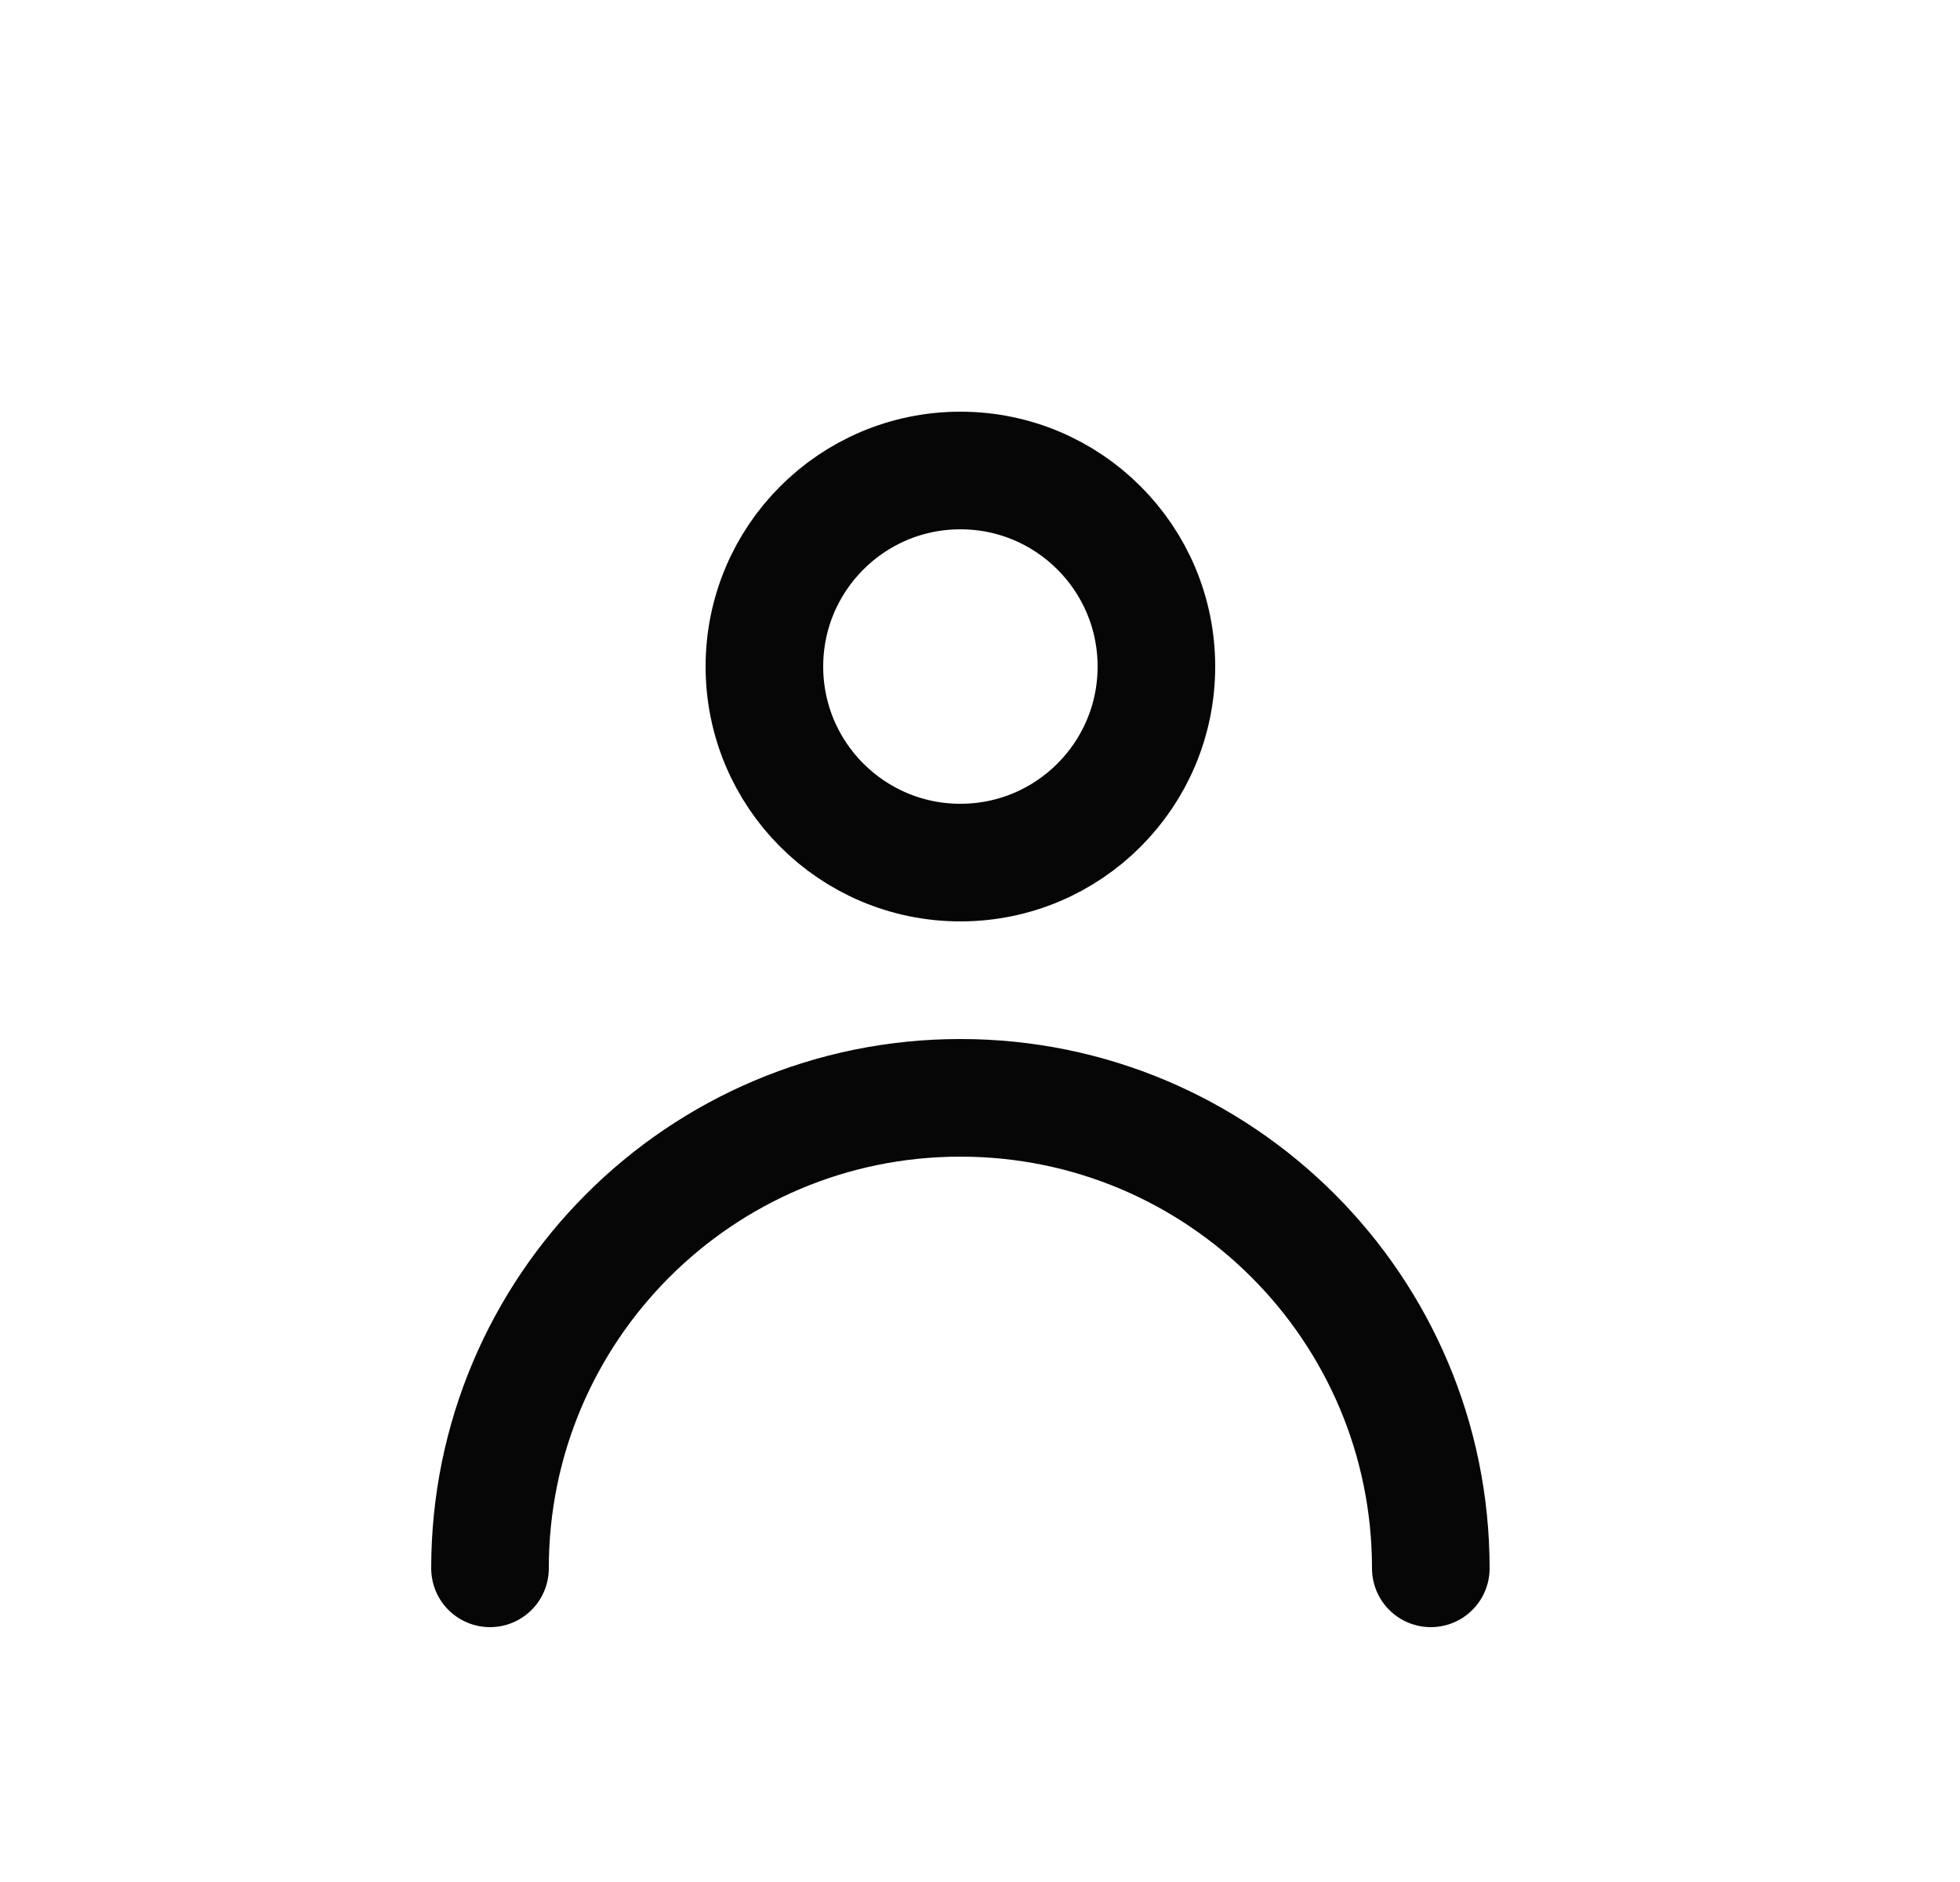
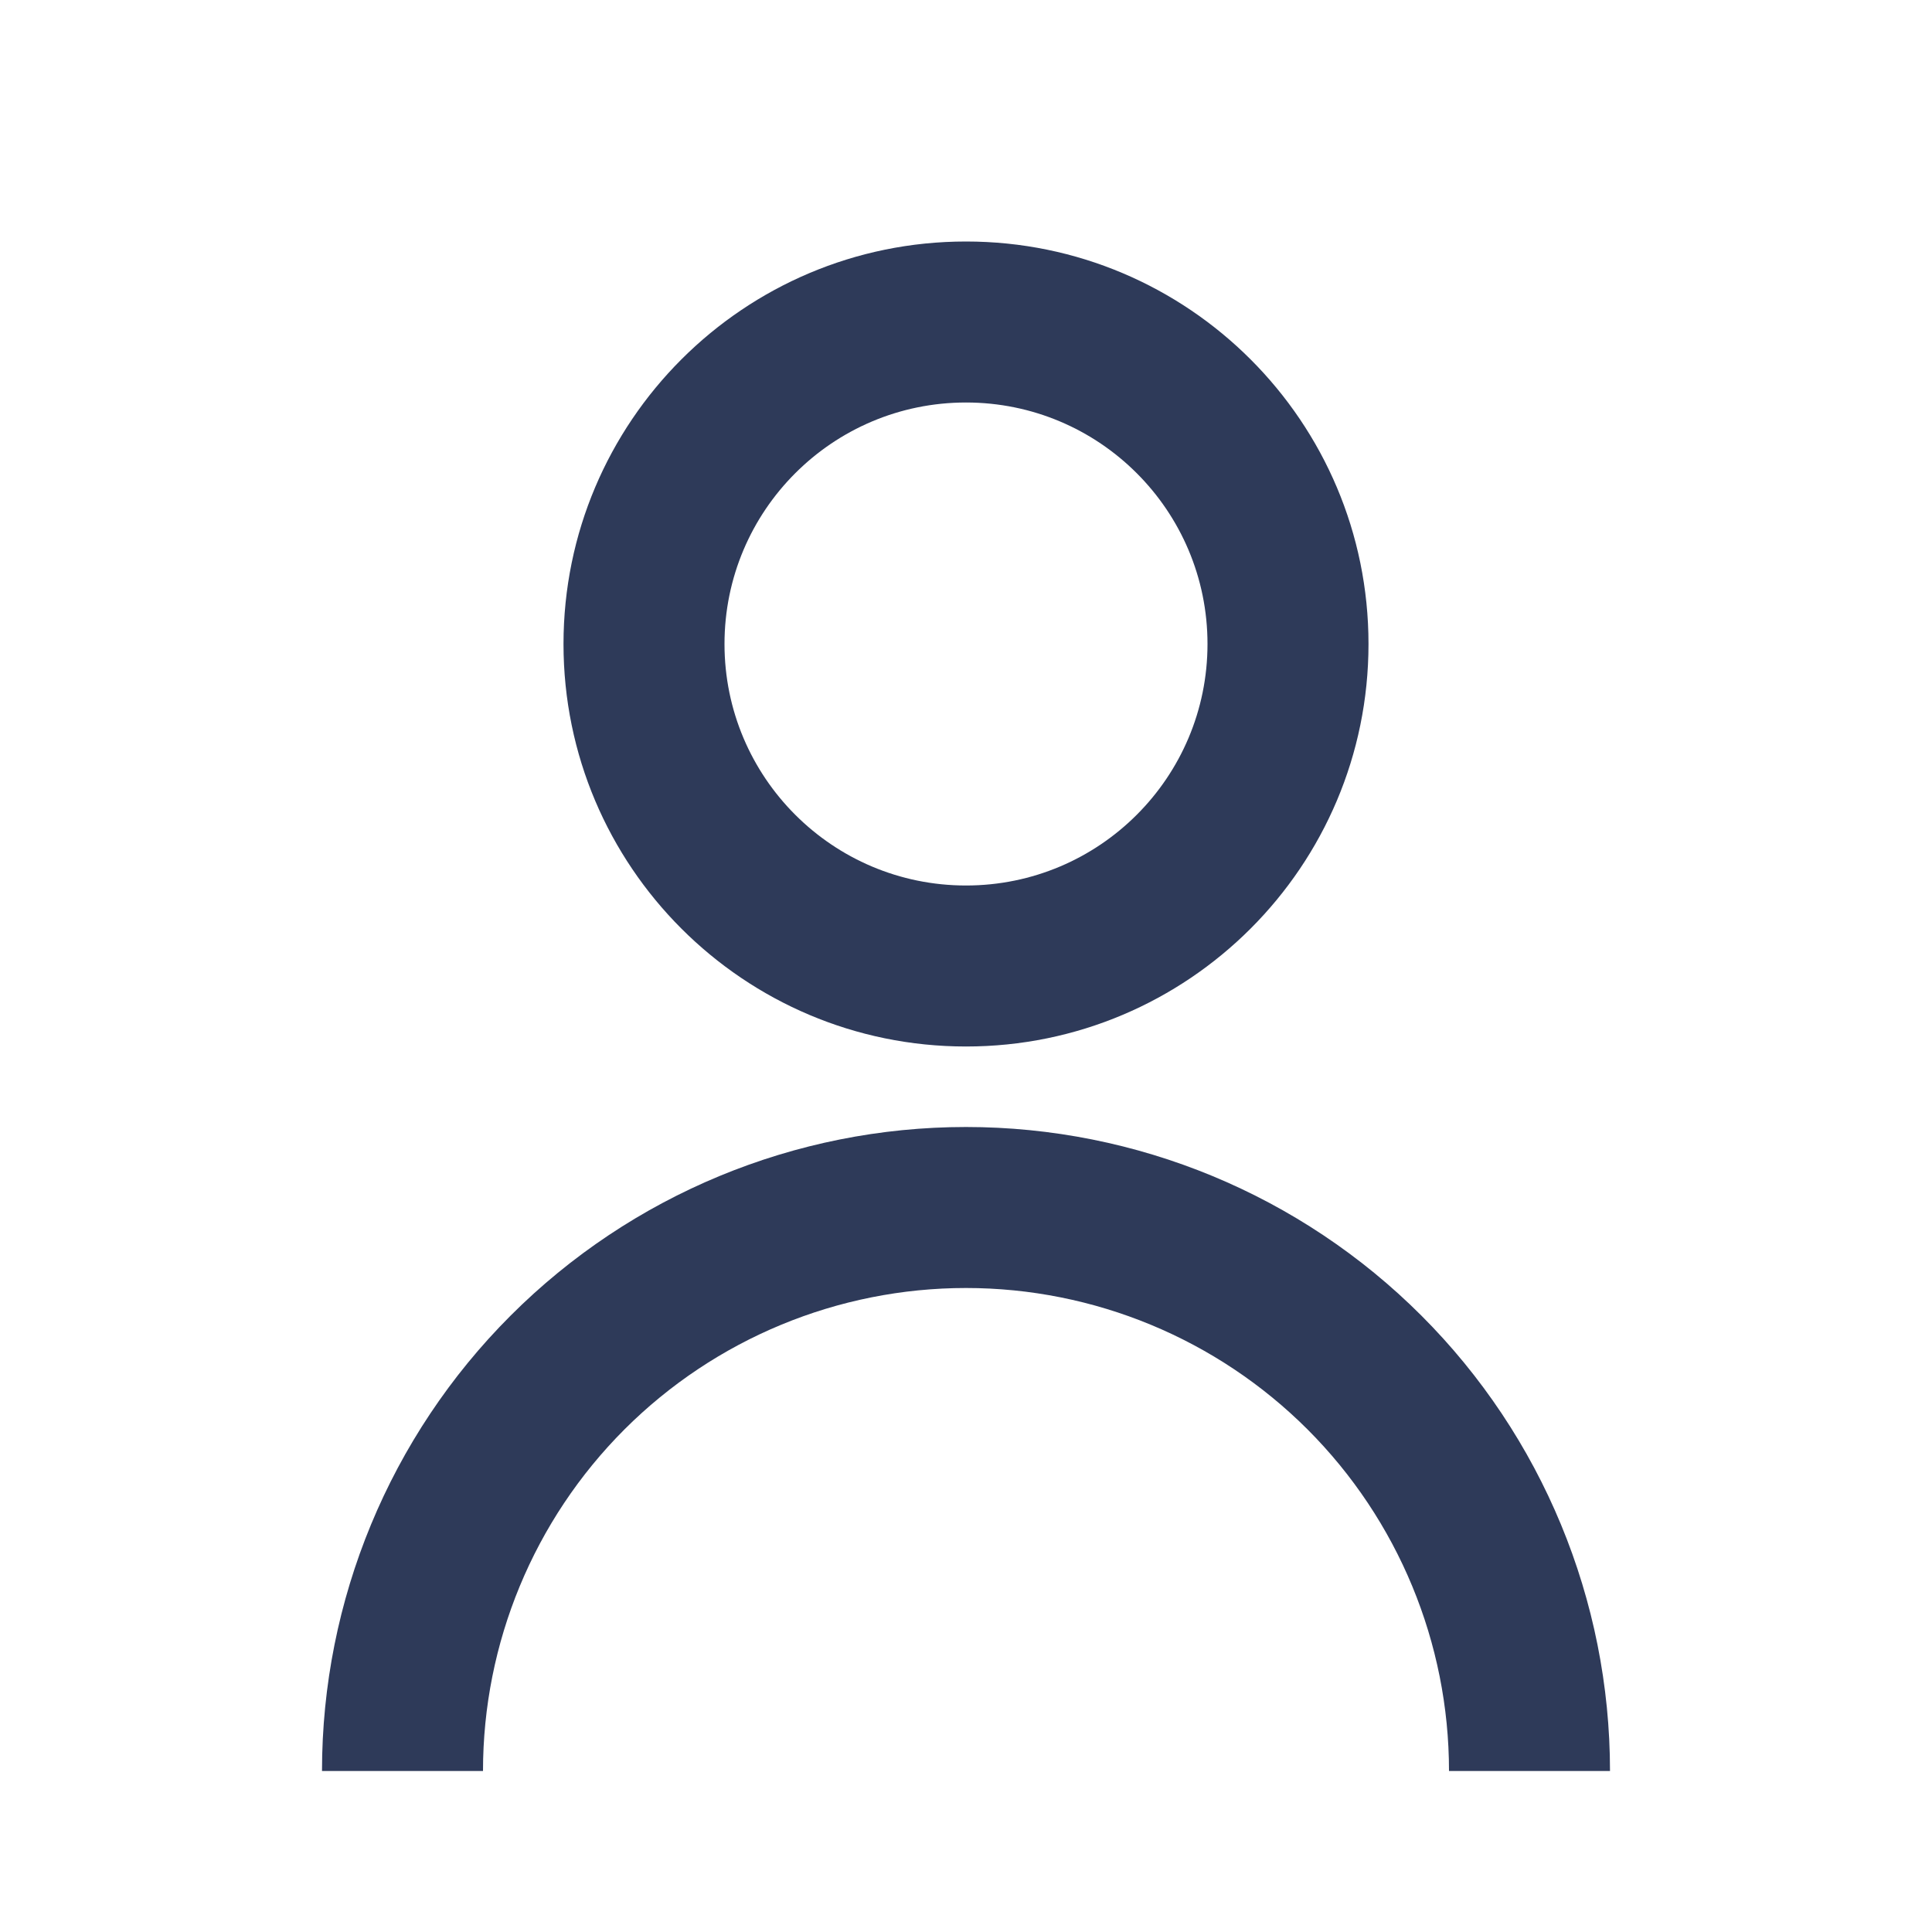
- <svg xmlns="http://www.w3.org/2000/svg" width="25" height="24" viewBox="0 0 25 24" fill="none">
-   <path fill-rule="evenodd" clip-rule="evenodd" d="M12.25 11C13.631 11 14.75 9.881 14.75 8.5C14.75 7.119 13.631 6 12.25 6C10.869 6 9.75 7.119 9.75 8.5C9.75 9.881 10.869 11 12.25 11Z" stroke="#060606" stroke-width="1.5" stroke-linecap="round" />
-   <path d="M6.25 20C6.25 16.686 8.936 14 12.25 14C15.564 14 18.25 16.686 18.25 20" stroke="#060606" stroke-width="1.5" stroke-linecap="round" />
+ <svg xmlns="http://www.w3.org/2000/svg" width="24" height="24" viewBox="0 0 24 24" fill="none">
+   <path d="M7 8C7 5.239 9.239 3 12 3C14.761 3 17 5.239 17 8C17 10.761 14.761 13 12 13C9.239 13 7 10.761 7 8ZM12 11C13.657 11 15 9.657 15 8C15 6.343 13.657 5 12 5C10.343 5 9 6.343 9 8C9 9.657 10.343 11 12 11Z" fill="#2E3A59" />
+   <path d="M6.343 16.343C4.843 17.843 4 19.878 4 22H6C6 20.409 6.632 18.883 7.757 17.757C8.883 16.632 10.409 16 12 16C13.591 16 15.117 16.632 16.243 17.757C17.368 18.883 18 20.409 18 22H20C20 19.878 19.157 17.843 17.657 16.343C16.157 14.843 14.122 14 12 14C9.878 14 7.843 14.843 6.343 16.343Z" fill="#2E3A59" />
</svg>
